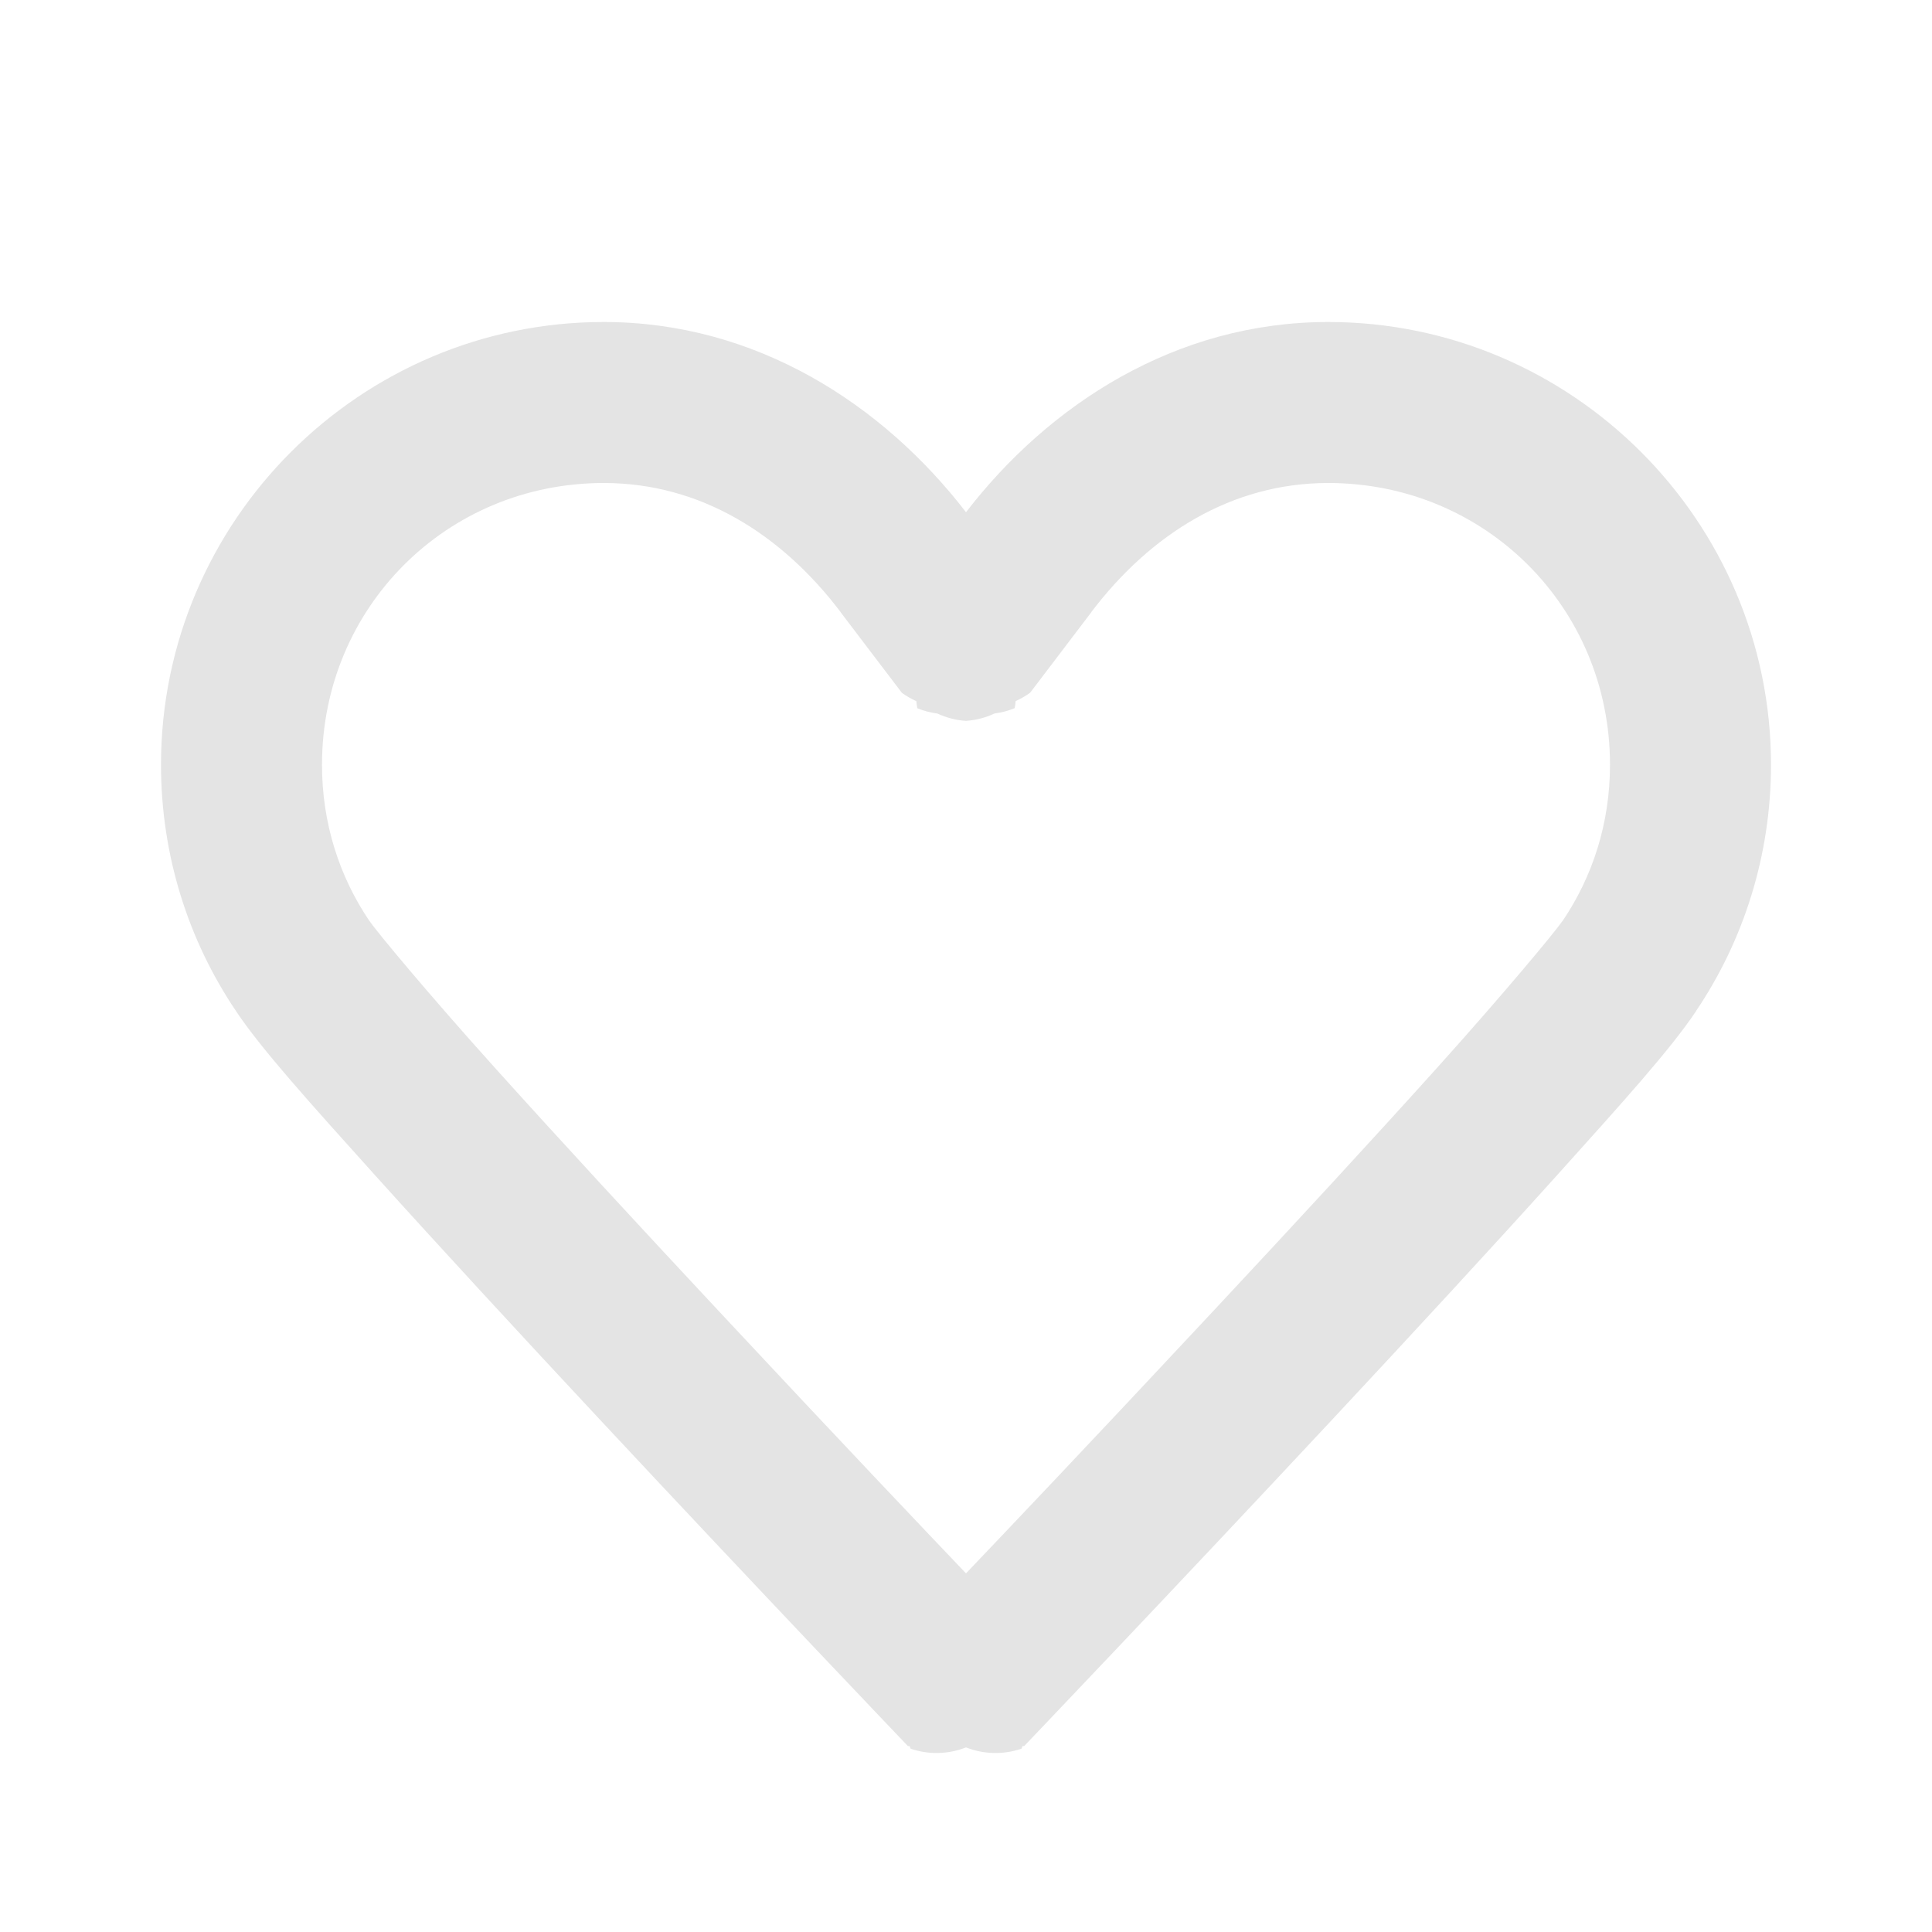
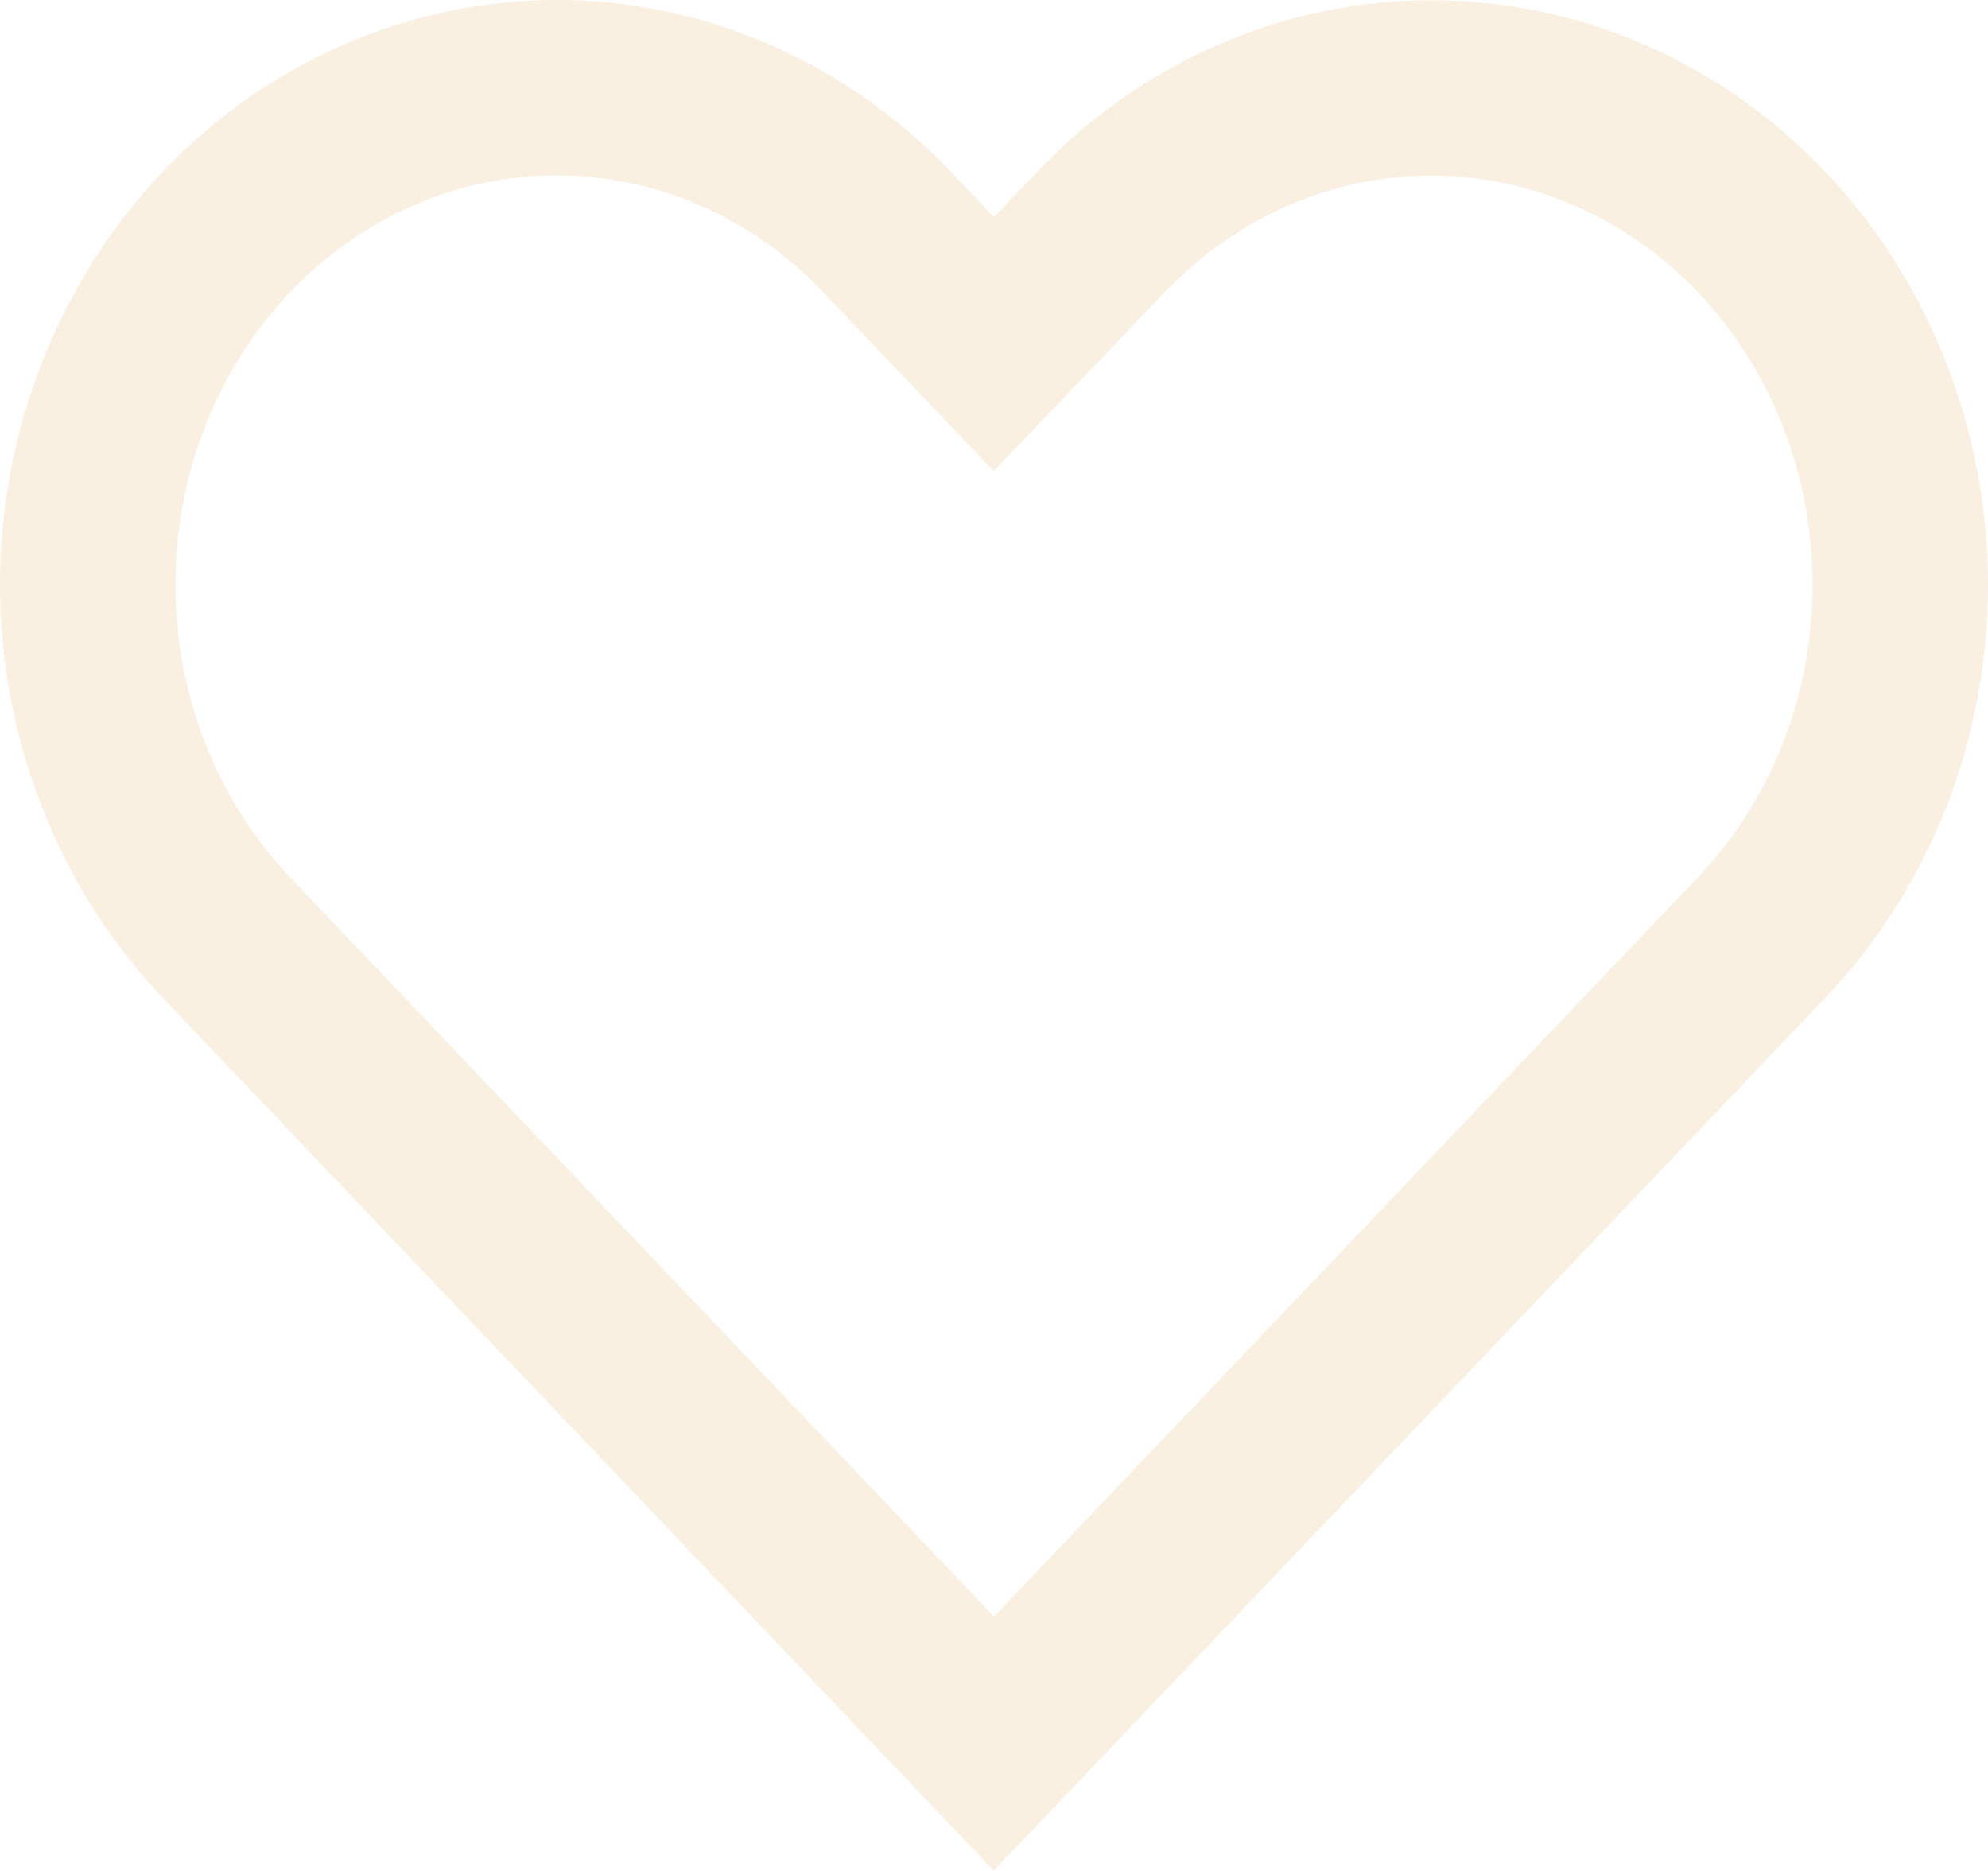
- <svg xmlns="http://www.w3.org/2000/svg" width="24" height="24" viewBox="0 0 24 24" fill="none" version="1.1" id="svg1">
-   <defs id="defs1" />
-   <path style="baseline-shift:baseline;display:inline;overflow:visible;vector-effect:none;fill:#e4e4e4;stroke-linecap:round;stroke-linejoin:round;enable-background:accumulate;stop-color:#000000;stop-opacity:1;opacity:1" d="M 7.5,4 C 4.472,4 2,6.472 2,9.5 c 0,1.129 0.342,2.186 0.93,3.057 3.311e-4,4.94e-4 0.002,0.002 0.002,0.002 3.437e-4,5.09e-4 -3.439e-4,0.001 0,0.002 0.32,0.477 0.899,1.118 1.715,2.025 0.818,0.908 1.825,1.999 2.807,3.051 1.963,2.104 3.824,4.053 3.824,4.053 a 1,1 0 0 0 0.02,0 1,1 0 0 0 0.014,0.033 A 1,1 0 0 0 12,21.707 a 1,1 0 0 0 0.689,0.016 1,1 0 0 0 0.014,-0.033 1,1 0 0 0 0.02,0 c 0,0 1.861,-1.949 3.824,-4.053 0.982,-1.052 1.989,-2.142 2.807,-3.051 0.816,-0.907 1.395,-1.548 1.715,-2.025 v -0.002 C 21.657,11.688 22,10.63 22,9.5 22,6.472 19.528,4 16.5,4 14.6,4 13.027,5.03 12,6.363 10.973,5.03 9.4,4 7.5,4 Z m 0,2 c 1.201,0 2.209,0.636 2.943,1.604 a 1,1 0 0 0 0,0.002 l 0.76,1 a 1,1 0 0 0 0.18,0.104 1,1 0 0 0 0.012,0.088 1,1 0 0 0 0.25,0.066 A 1,1 0 0 0 12,8.955 a 1,1 0 0 0 0.355,-0.092 1,1 0 0 0 0.25,-0.066 1,1 0 0 0 0.012,-0.088 1,1 0 0 0 0.18,-0.104 l 0.76,-1 a 1,1 0 0 0 0,-0.002 C 14.291,6.636 15.299,6 16.5,6 18.452,6 20,7.548 20,9.5 c 0,0.729 -0.217,1.39 -0.588,1.939 a 1,1 0 0 0 -0.004,0.004 c -0.085,0.127 -0.738,0.912 -1.541,1.805 -0.803,0.893 -1.804,1.977 -2.781,3.023 C 13.502,17.968 12.519,19 12,19.545 11.481,19 10.498,17.968 8.914,16.271 7.937,15.225 6.936,14.141 6.133,13.248 5.33,12.356 4.677,11.571 4.592,11.443 a 1,1 0 0 0 -0.004,-0.004 C 4.217,10.89 4,10.229 4,9.5 4,7.548 5.548,6 7.5,6 Z" id="path1" />
+ <svg xmlns="http://www.w3.org/2000/svg" width="17" height="16" viewBox="0 0 17 16" fill="none" version="1.1" id="svg4">
+   <defs id="defs8" />
+   <path style="color:#000000;fill:#f9f0e2;-inkscape-stroke:none" d="M 4.76,0 C 4.135,0 3.517,0.13 2.939,0.381 2.362,0.632 1.837,1 1.395,1.465 0.952,1.93 0.602,2.482 0.363,3.088 0.124,3.694 5.9536188e-5,4.343 0,5 0,5.657 0.124,6.307 0.363,6.914 0.602,7.52 0.952,8.072 1.395,8.537 L 8.498,15.998 15.605,8.537 C 16.047,8.073 16.399,7.522 16.639,6.914 16.878,6.307 17,5.658 17,5.002 17,4.345 16.876,3.694 16.637,3.088 16.397,2.482 16.048,1.929 15.605,1.465 15.163,1 14.638,0.632 14.061,0.381 13.483,0.13 12.865,0.002 12.24,0.002 h -0.002 C 11.057,0.002 9.916,0.465 9.043,1.295 l -0.006,0.006 L 8.879,1.459 8.5,1.855 8.127,1.465 C 7.685,1.001 7.159,0.632 6.582,0.381 6.005,0.13 5.386,7.5494797e-5 4.762,0 Z m 0,1.5 C 5.178,1.5 5.594,1.586 5.984,1.756 6.375,1.926 6.733,2.176 7.039,2.498 L 7.412,2.891 8.498,4.029 9.584,2.893 9.951,2.508 10.078,2.381 l 0.004,-0.002 c 0.602,-0.571 1.369,-0.877 2.158,-0.877 0.418,-1.52e-5 0.832,0.086 1.223,0.256 C 13.854,1.928 14.213,2.178 14.52,2.5 14.826,2.822 15.072,3.207 15.242,3.637 15.412,4.067 15.5,4.533 15.5,5.002 c 0,0.47 -0.088,0.934 -0.258,1.363 -0.169,0.429 -0.416,0.814 -0.723,1.137 L 8.5,13.824 2.48,7.502 C 2.175,7.181 1.928,6.794 1.758,6.363 1.588,5.933 1.5,5.469 1.5,5 1.5,4.531 1.588,4.067 1.758,3.637 1.928,3.206 2.175,2.819 2.48,2.498 2.787,2.177 3.146,1.926 3.537,1.756 3.927,1.586 4.342,1.5 4.76,1.5 Z" id="path2" />
</svg>
